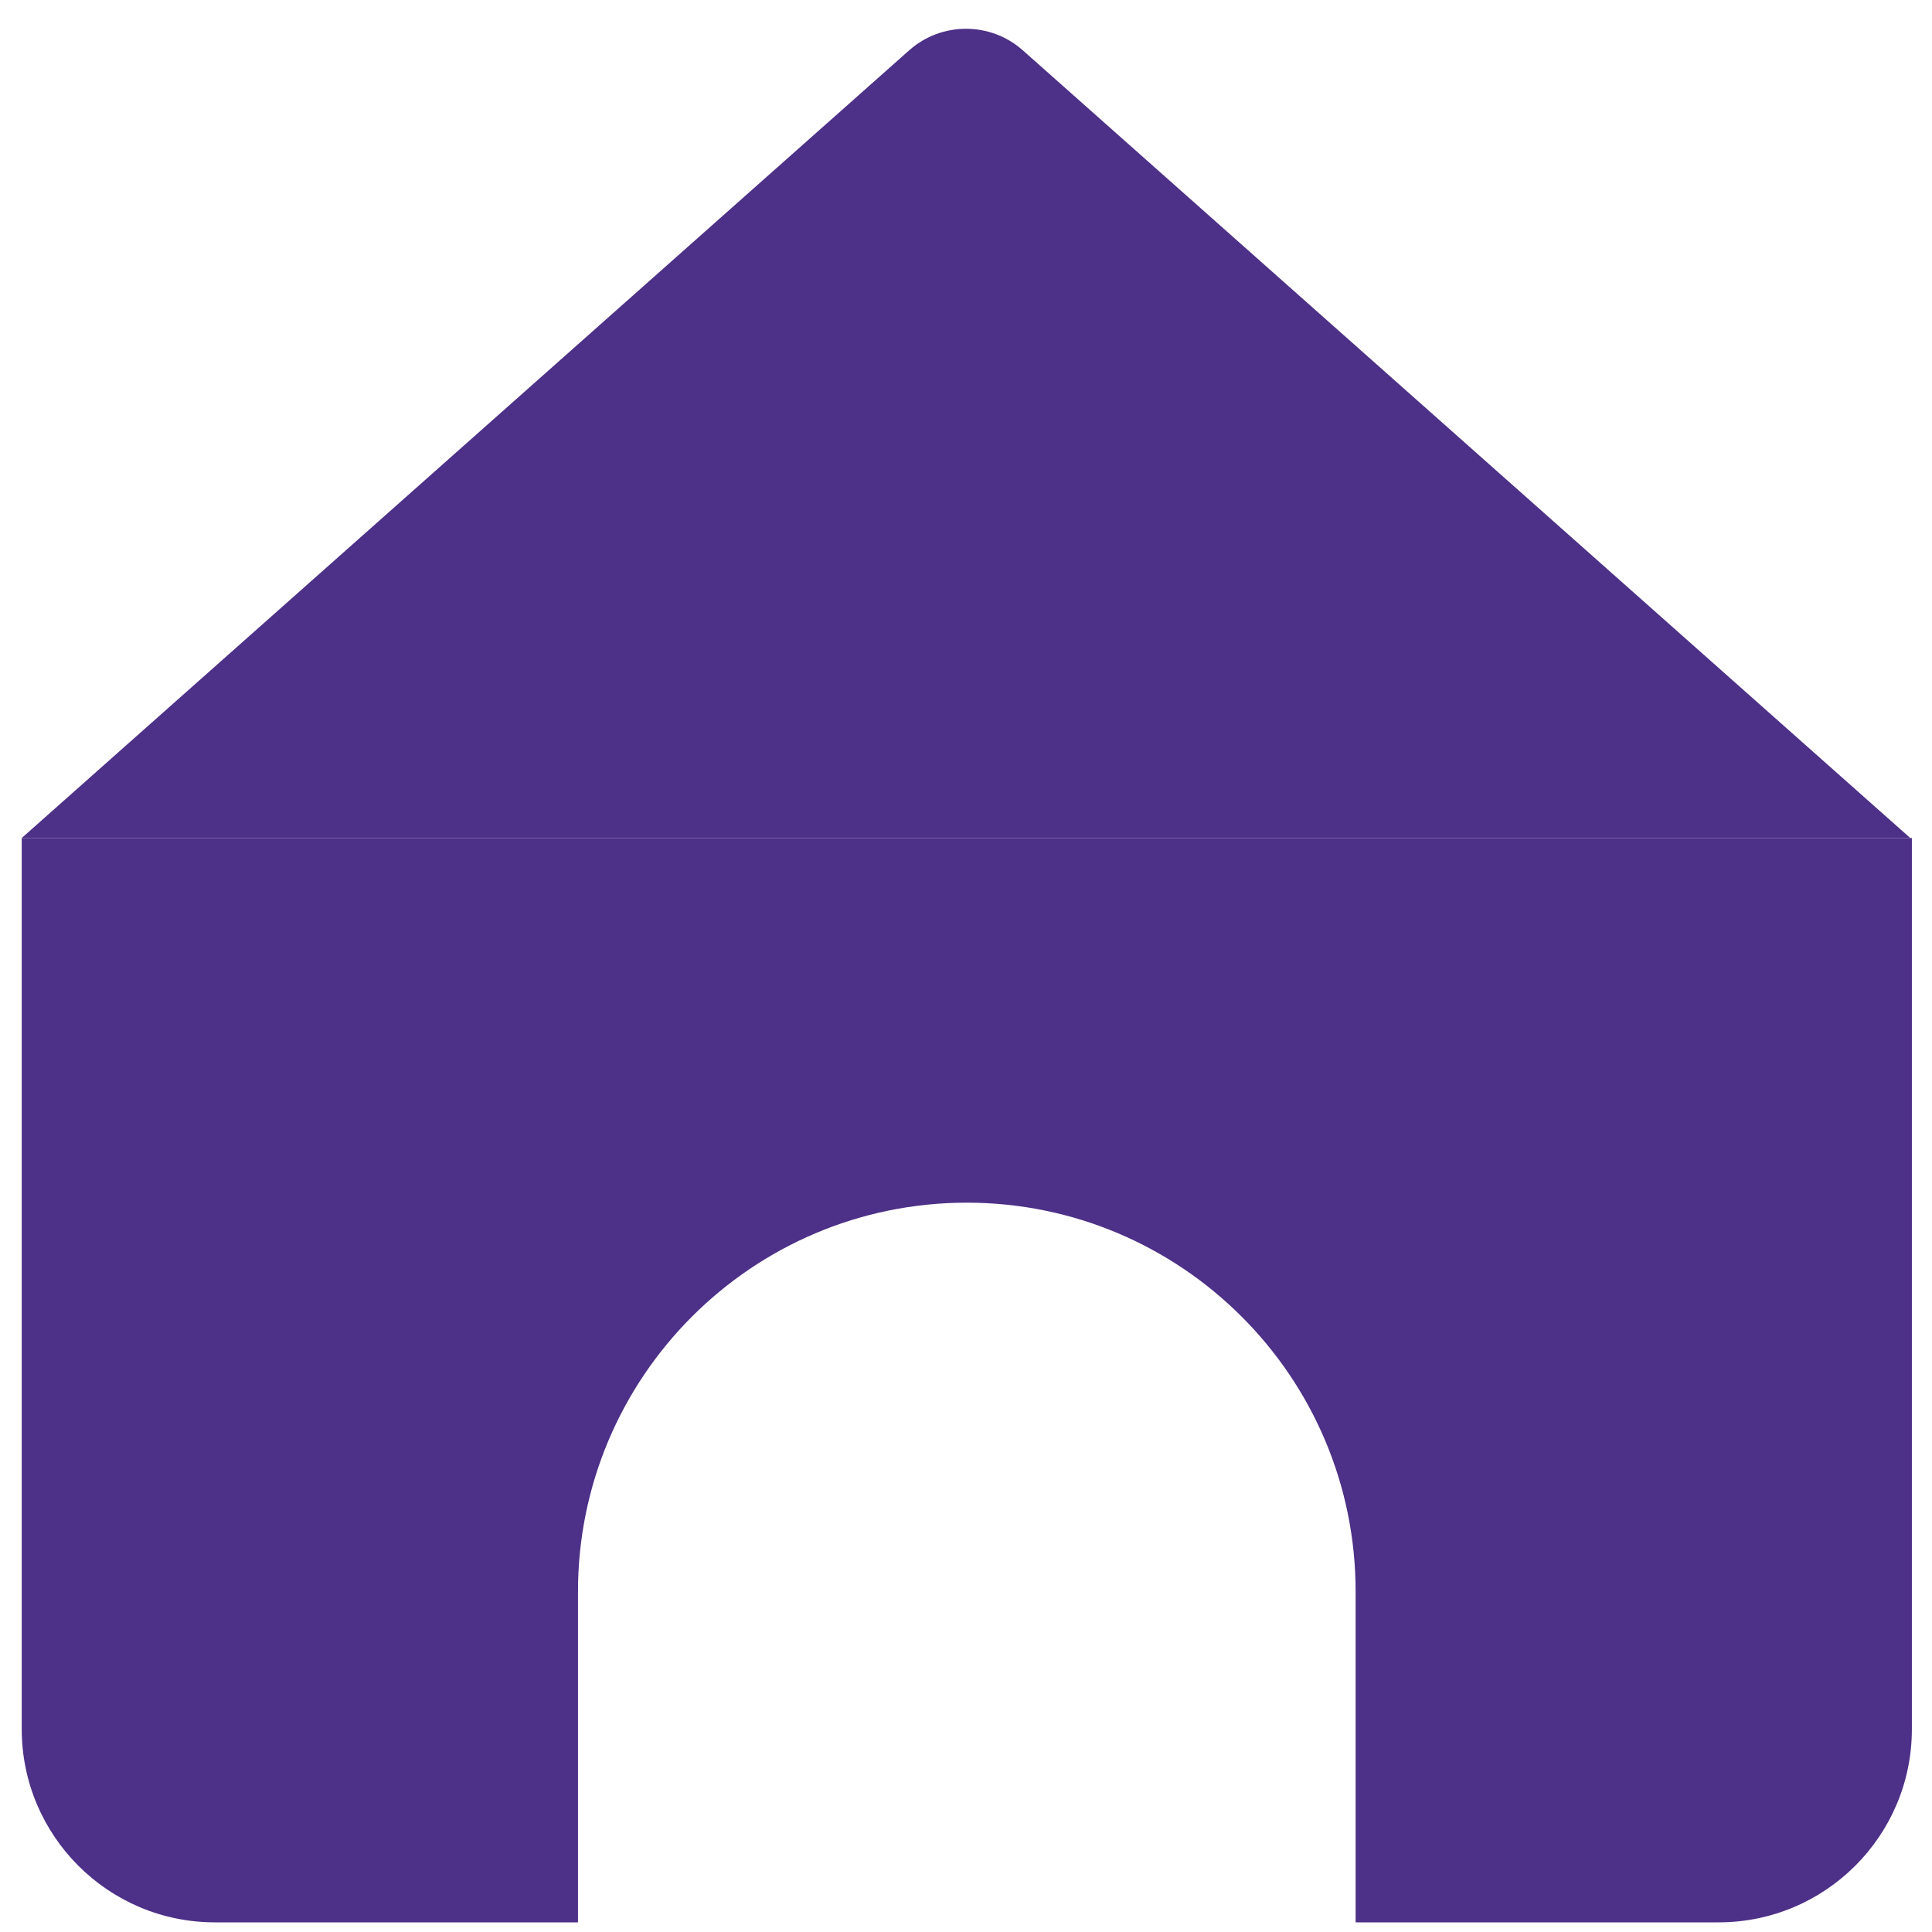
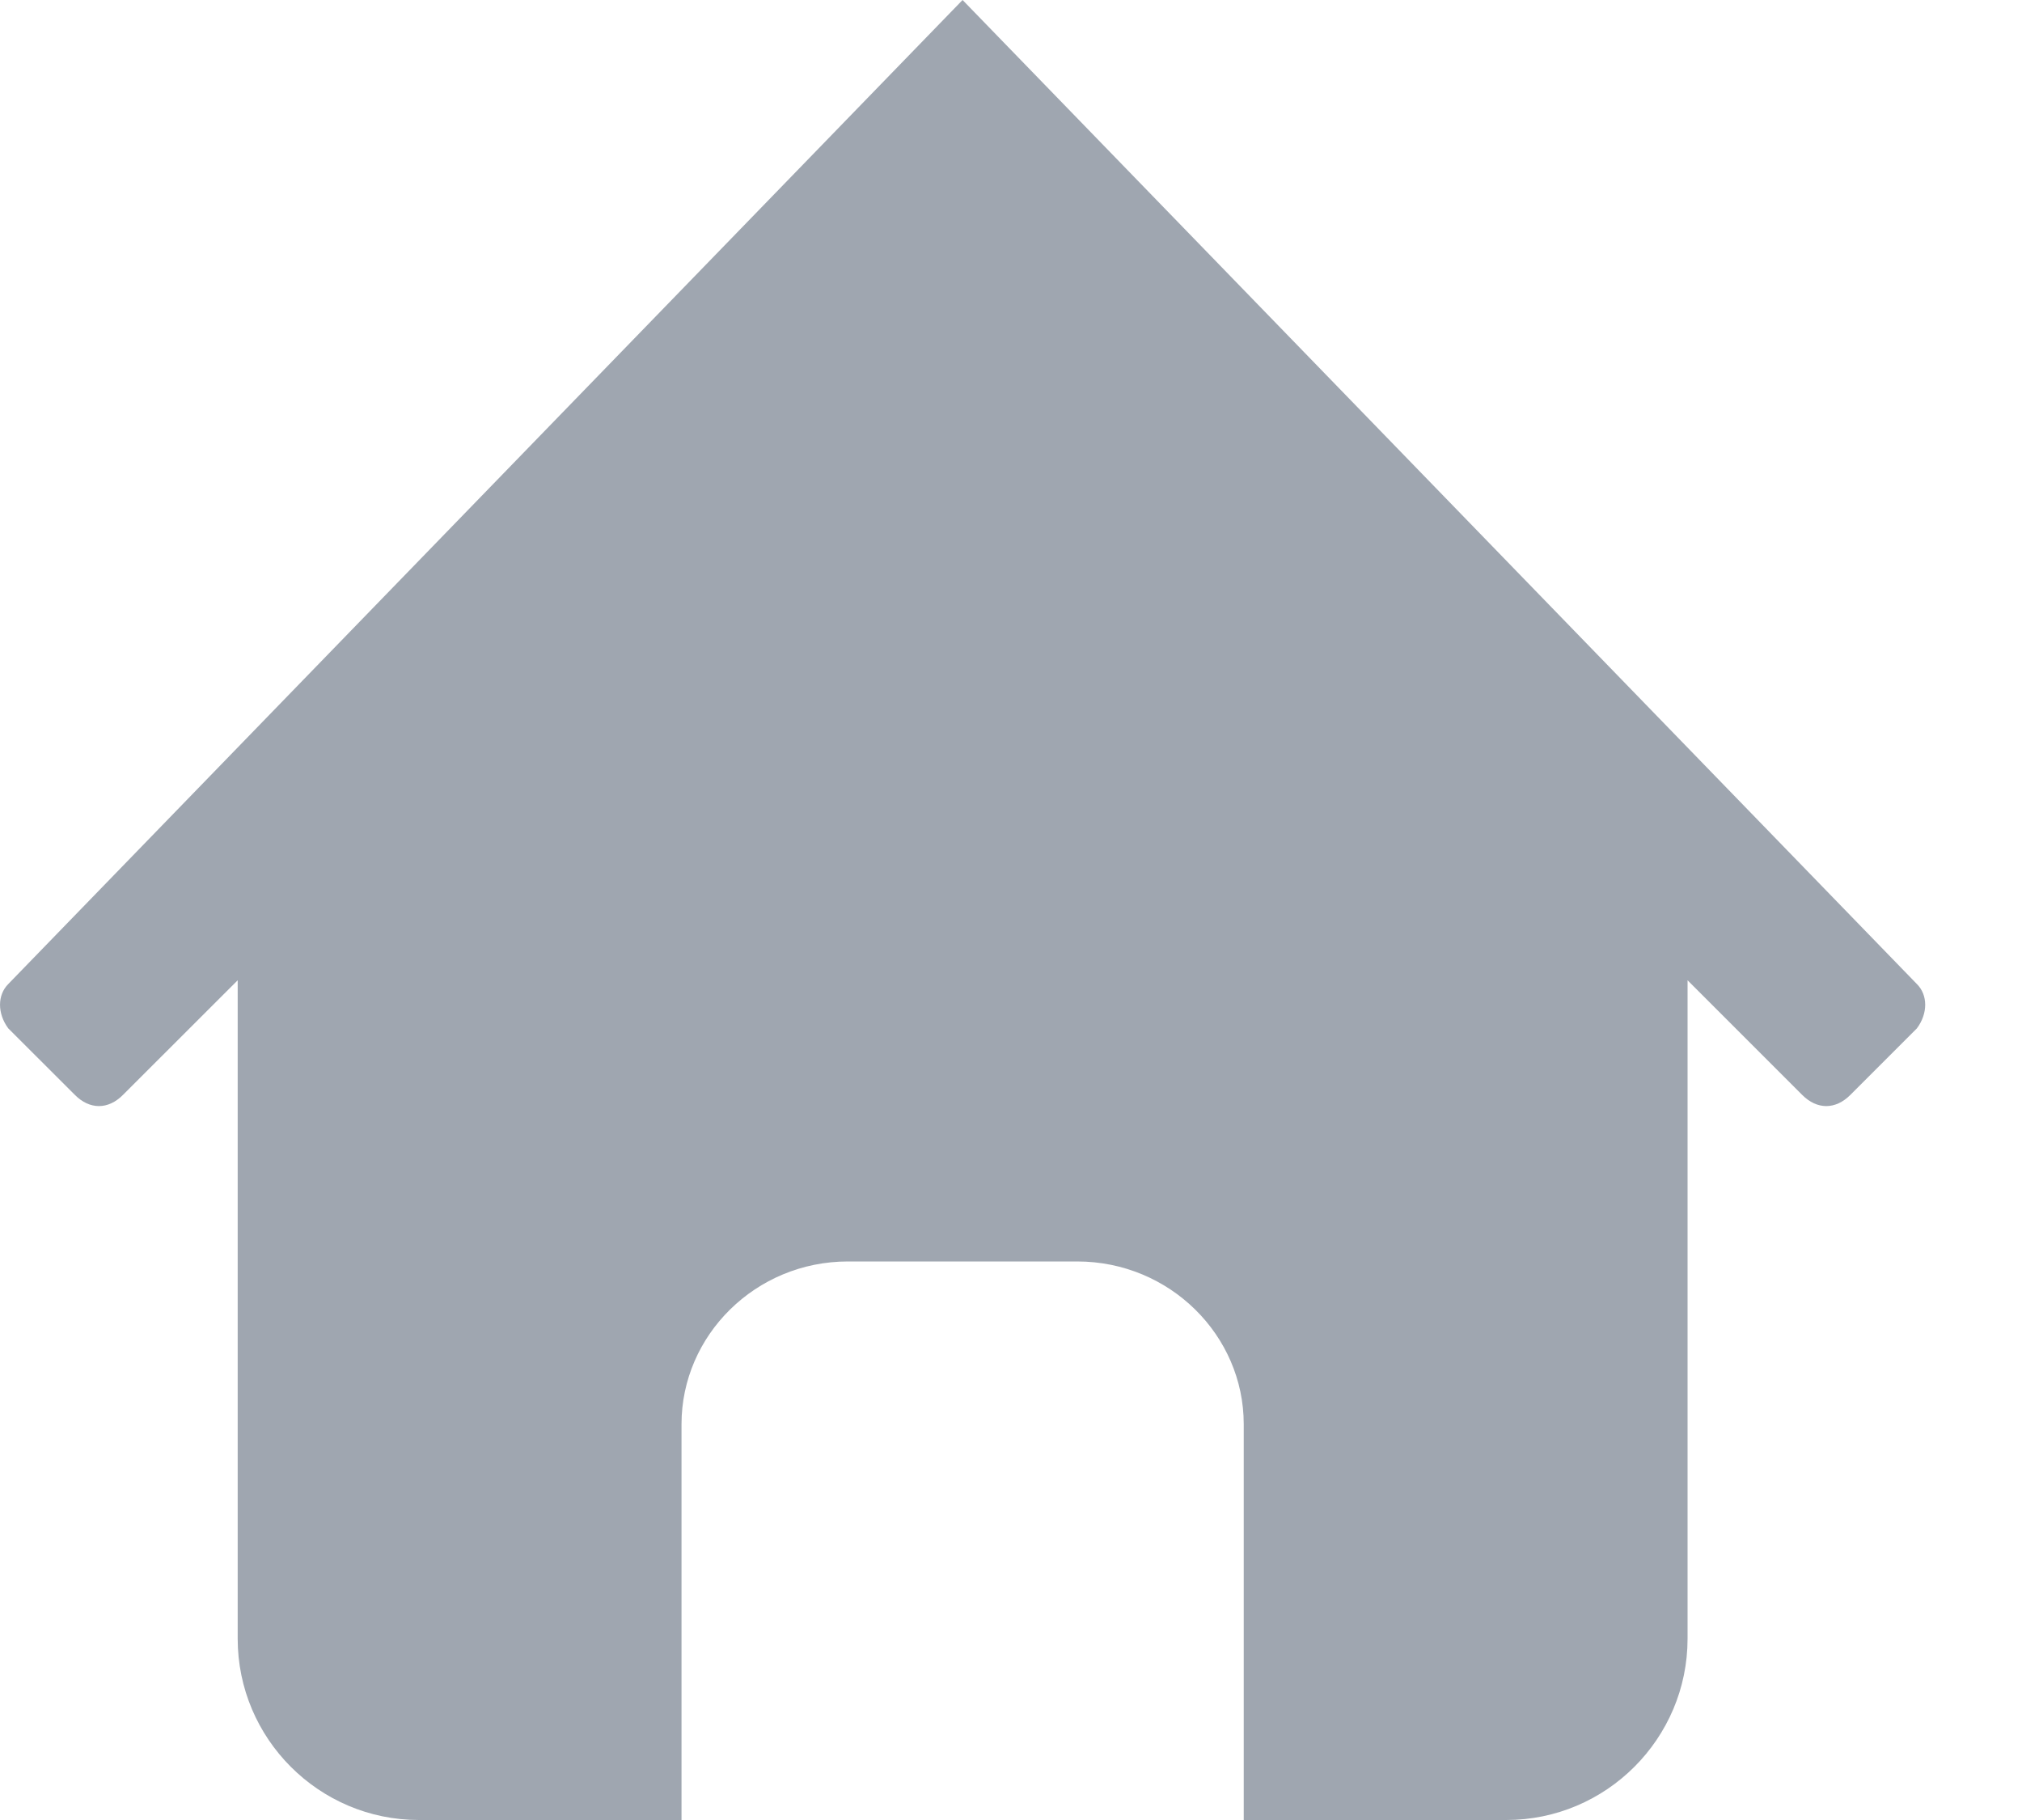
- <svg xmlns="http://www.w3.org/2000/svg" version="1.1" id="Layer_1" x="0px" y="0px" viewBox="0 0 24 24" enable-background="new 0 0 24 24" xml:space="preserve">
-   <g>
-     <path fill="#4D3087" d="M0.27,10.41v11.07c0,1.32,1.07,2.4,2.4,2.4h4.51v-4.11c0-2.66,2.16-4.83,4.83-4.83l0,0   c2.66,0,4.83,2.16,4.83,4.83v4.11h4.51c1.32,0,2.4-1.07,2.4-2.4V10.41H0.27z" />
-     <path fill="#4D3087" d="M11.3,0.62L0.27,10.41h23.46L12.7,0.62C12.3,0.27,11.7,0.27,11.3,0.62z" />
-   </g>
+ <svg xmlns="http://www.w3.org/2000/svg" width="20" height="18" viewBox="0 0 20 18" fill="none">
+   <path fill-rule="evenodd" clip-rule="evenodd" d="M6.741 18H4.143C3.155 18 2.351 17.195 2.351 16.207V9.695L1.216 10.829C1.07 10.976 0.887 10.976 0.741 10.829L0.082 10.171C-0.027 10.024 -0.027 9.841 0.082 9.732L9.521 0L18.96 9.732C19.07 9.841 19.07 10.024 18.96 10.171L18.302 10.829C18.155 10.976 17.973 10.976 17.826 10.829L16.692 9.695V16.207C16.692 17.195 15.887 18 14.899 18H12.302V14.085C12.302 13.207 11.57 12.476 10.655 12.476H8.387C7.473 12.476 6.741 13.207 6.741 14.085V18Z" fill="#9FA6B0" />
</svg>
